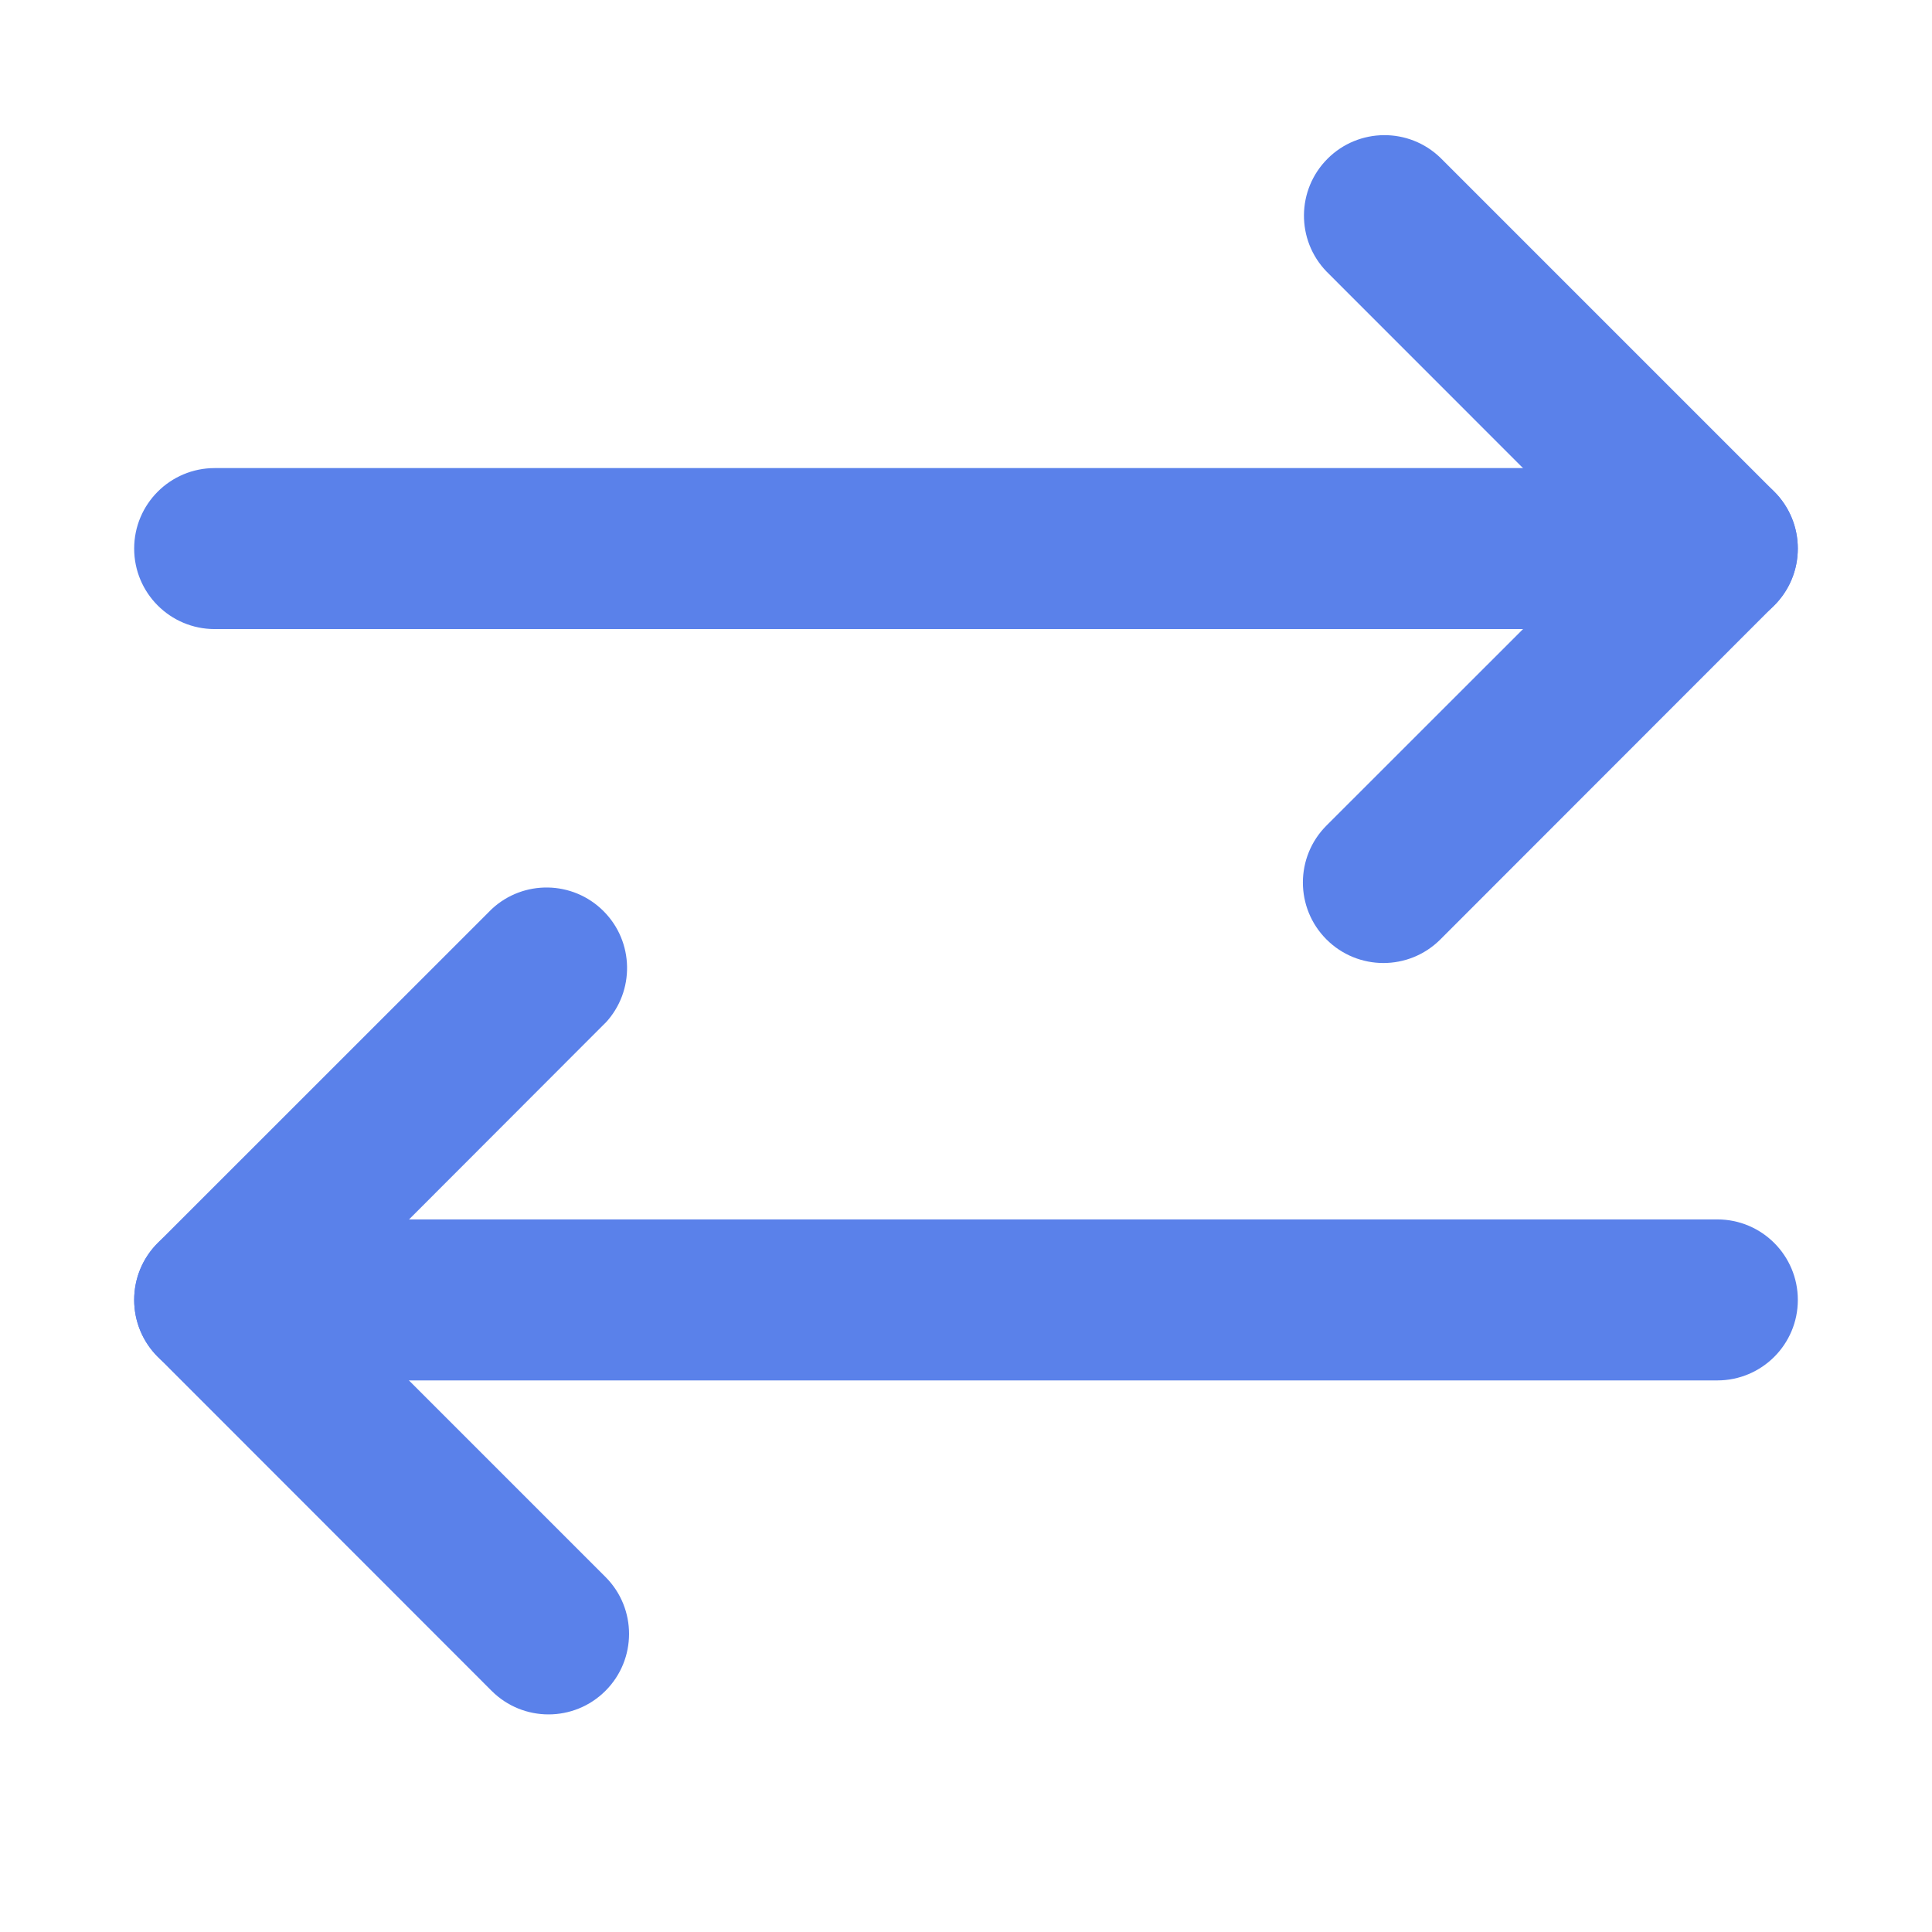
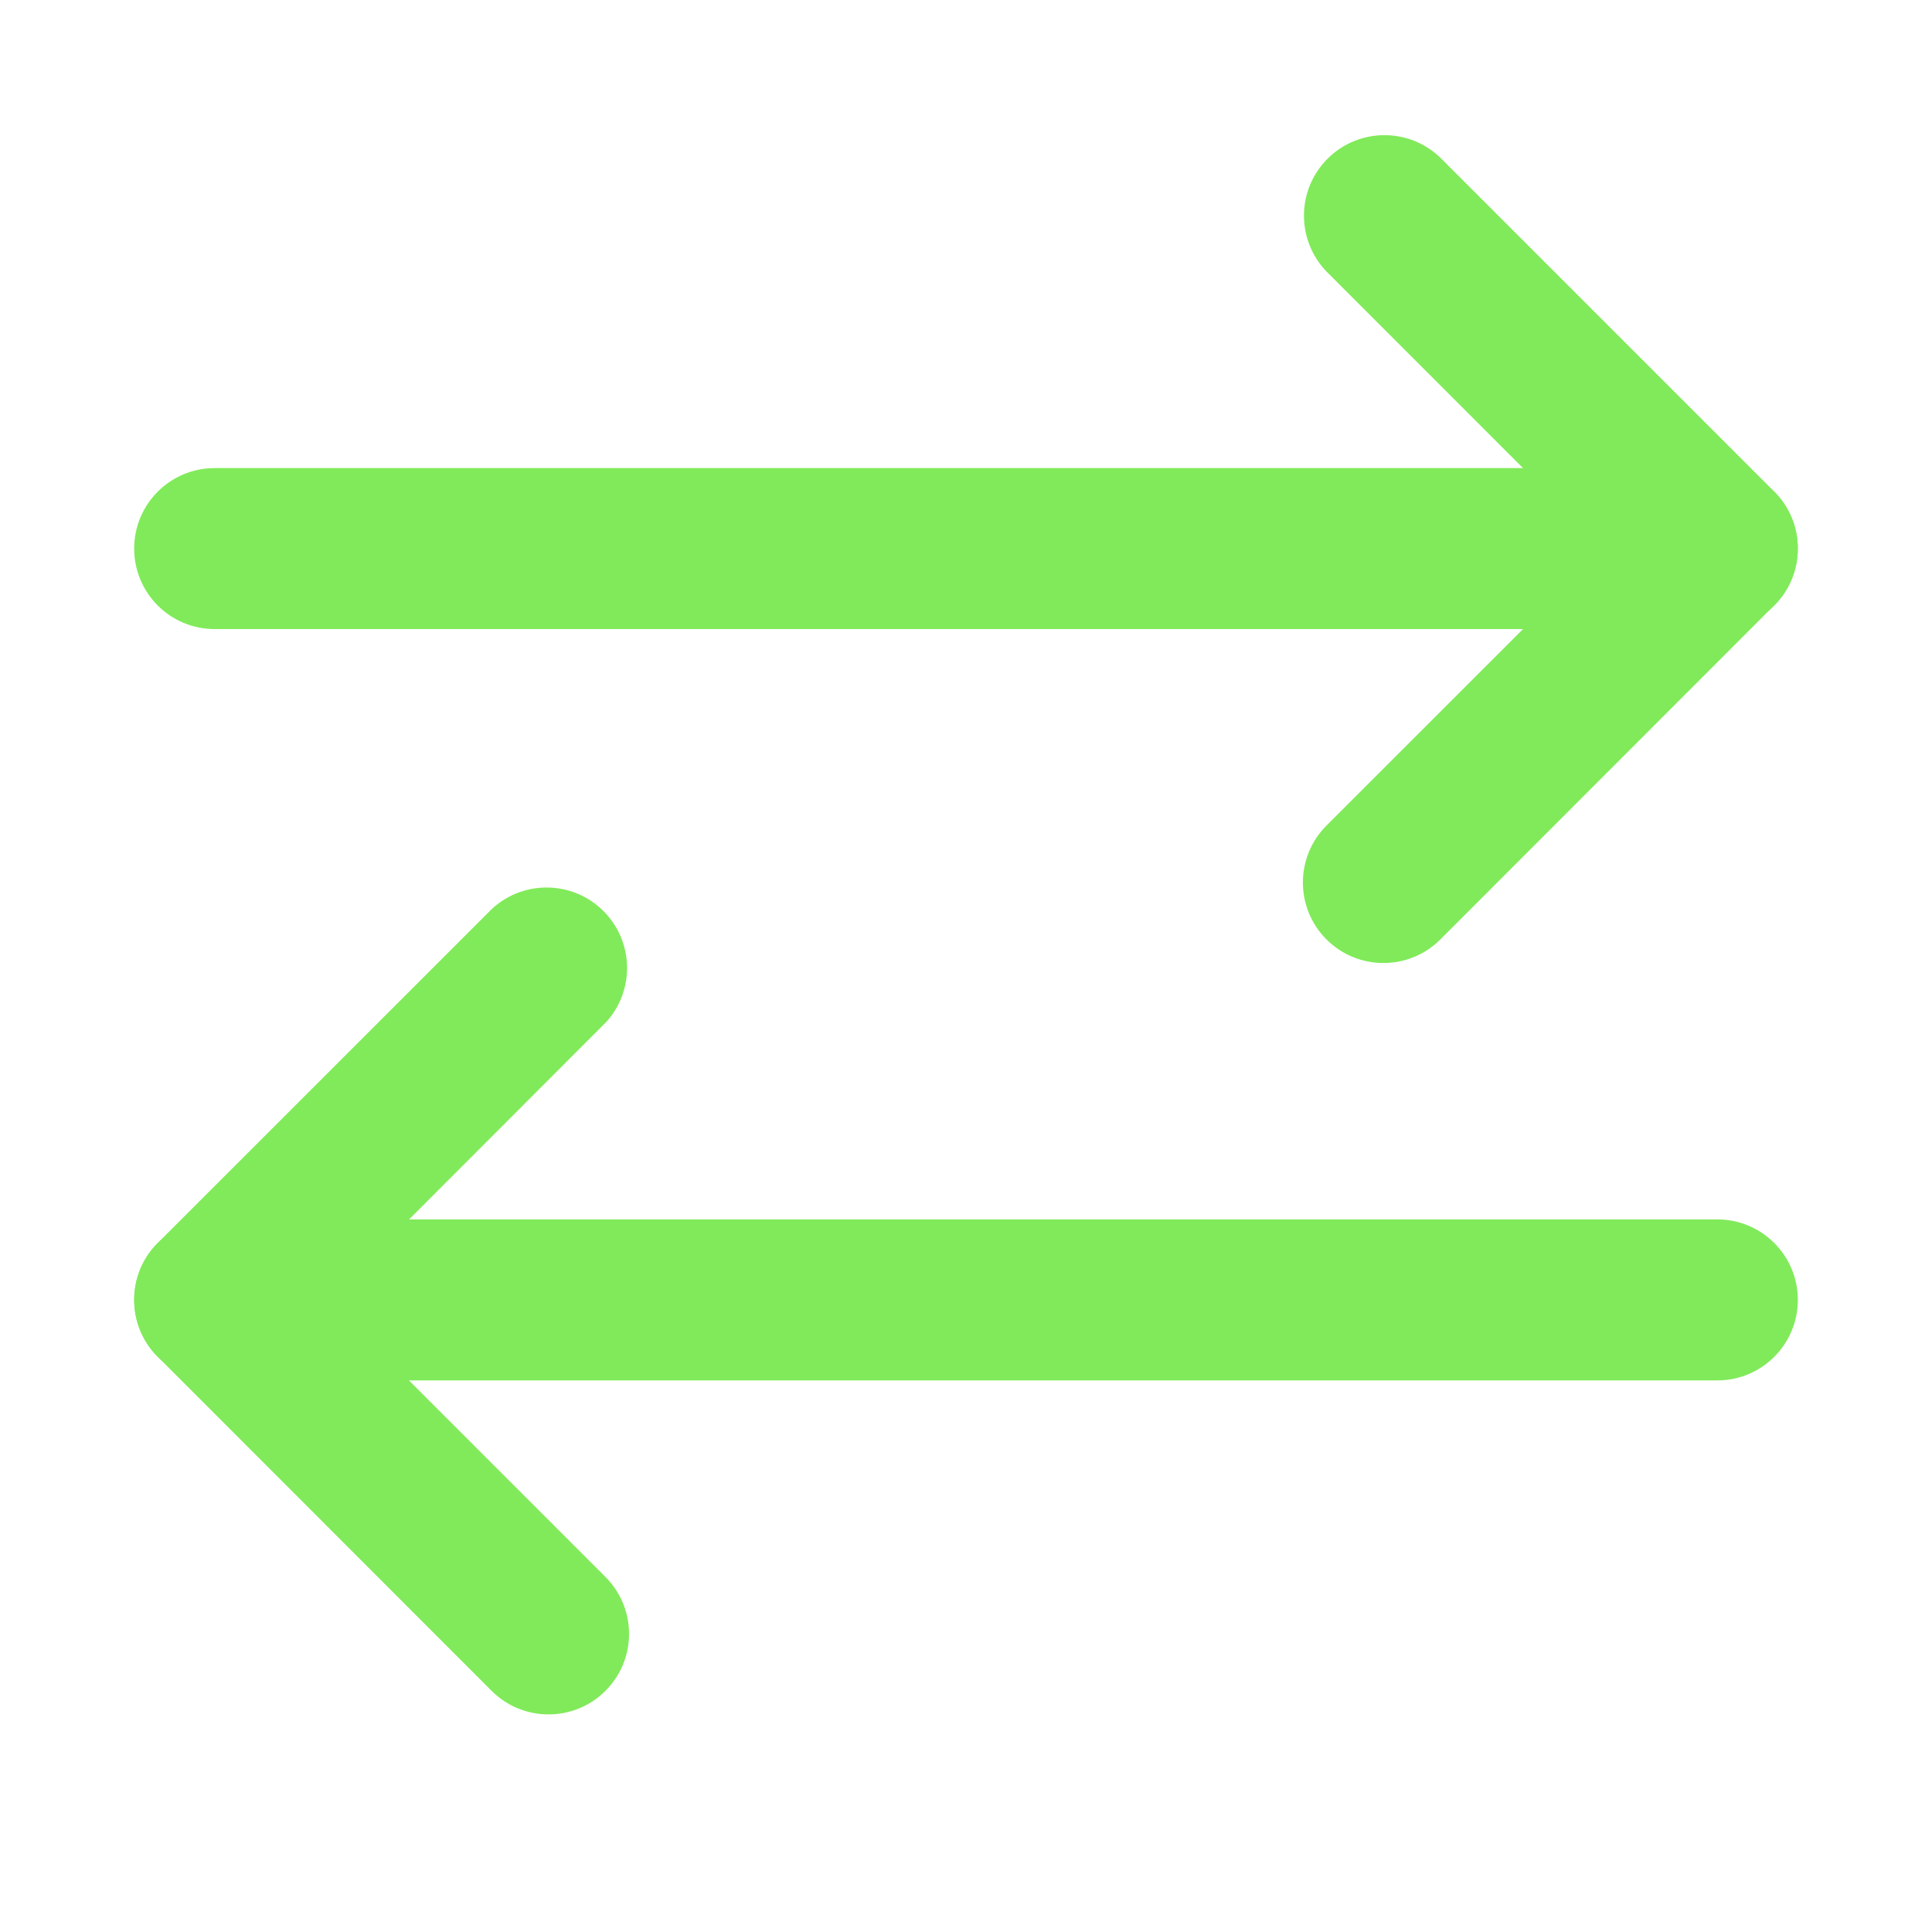
<svg xmlns="http://www.w3.org/2000/svg" width="18" height="18" viewBox="0 0 18 18">
-   <g fill="#5a81ea" fill-rule="nonzero">
+   <g fill="#81ea5a" fill-rule="nonzero">
    <path d="M14.94 5.111l-2.581 2.58a.75.75 0 0 0 1.06 1.062L16.53 5.64a.75.75 0 0 0 0-1.06L13.42 1.47a.75.75 0 0 0-1.061 1.06l2.58 2.581z" />
    <path d="M2 5.861h14a.75.75 0 1 0 0-1.5H2a.75.75 0 0 0 0 1.5zM5.641 9.53a.75.75 0 0 0-1.06-1.06L1.47 11.58a.75.75 0 0 0 0 1.061l3.11 3.112a.75.75 0 0 0 1.061-1.061l-2.58-2.58L5.64 9.53z" />
    <path d="M16 11.361H2a.75.75 0 1 0 0 1.5h14a.75.75 0 1 0 0-1.5z" />
  </g>
</svg>
